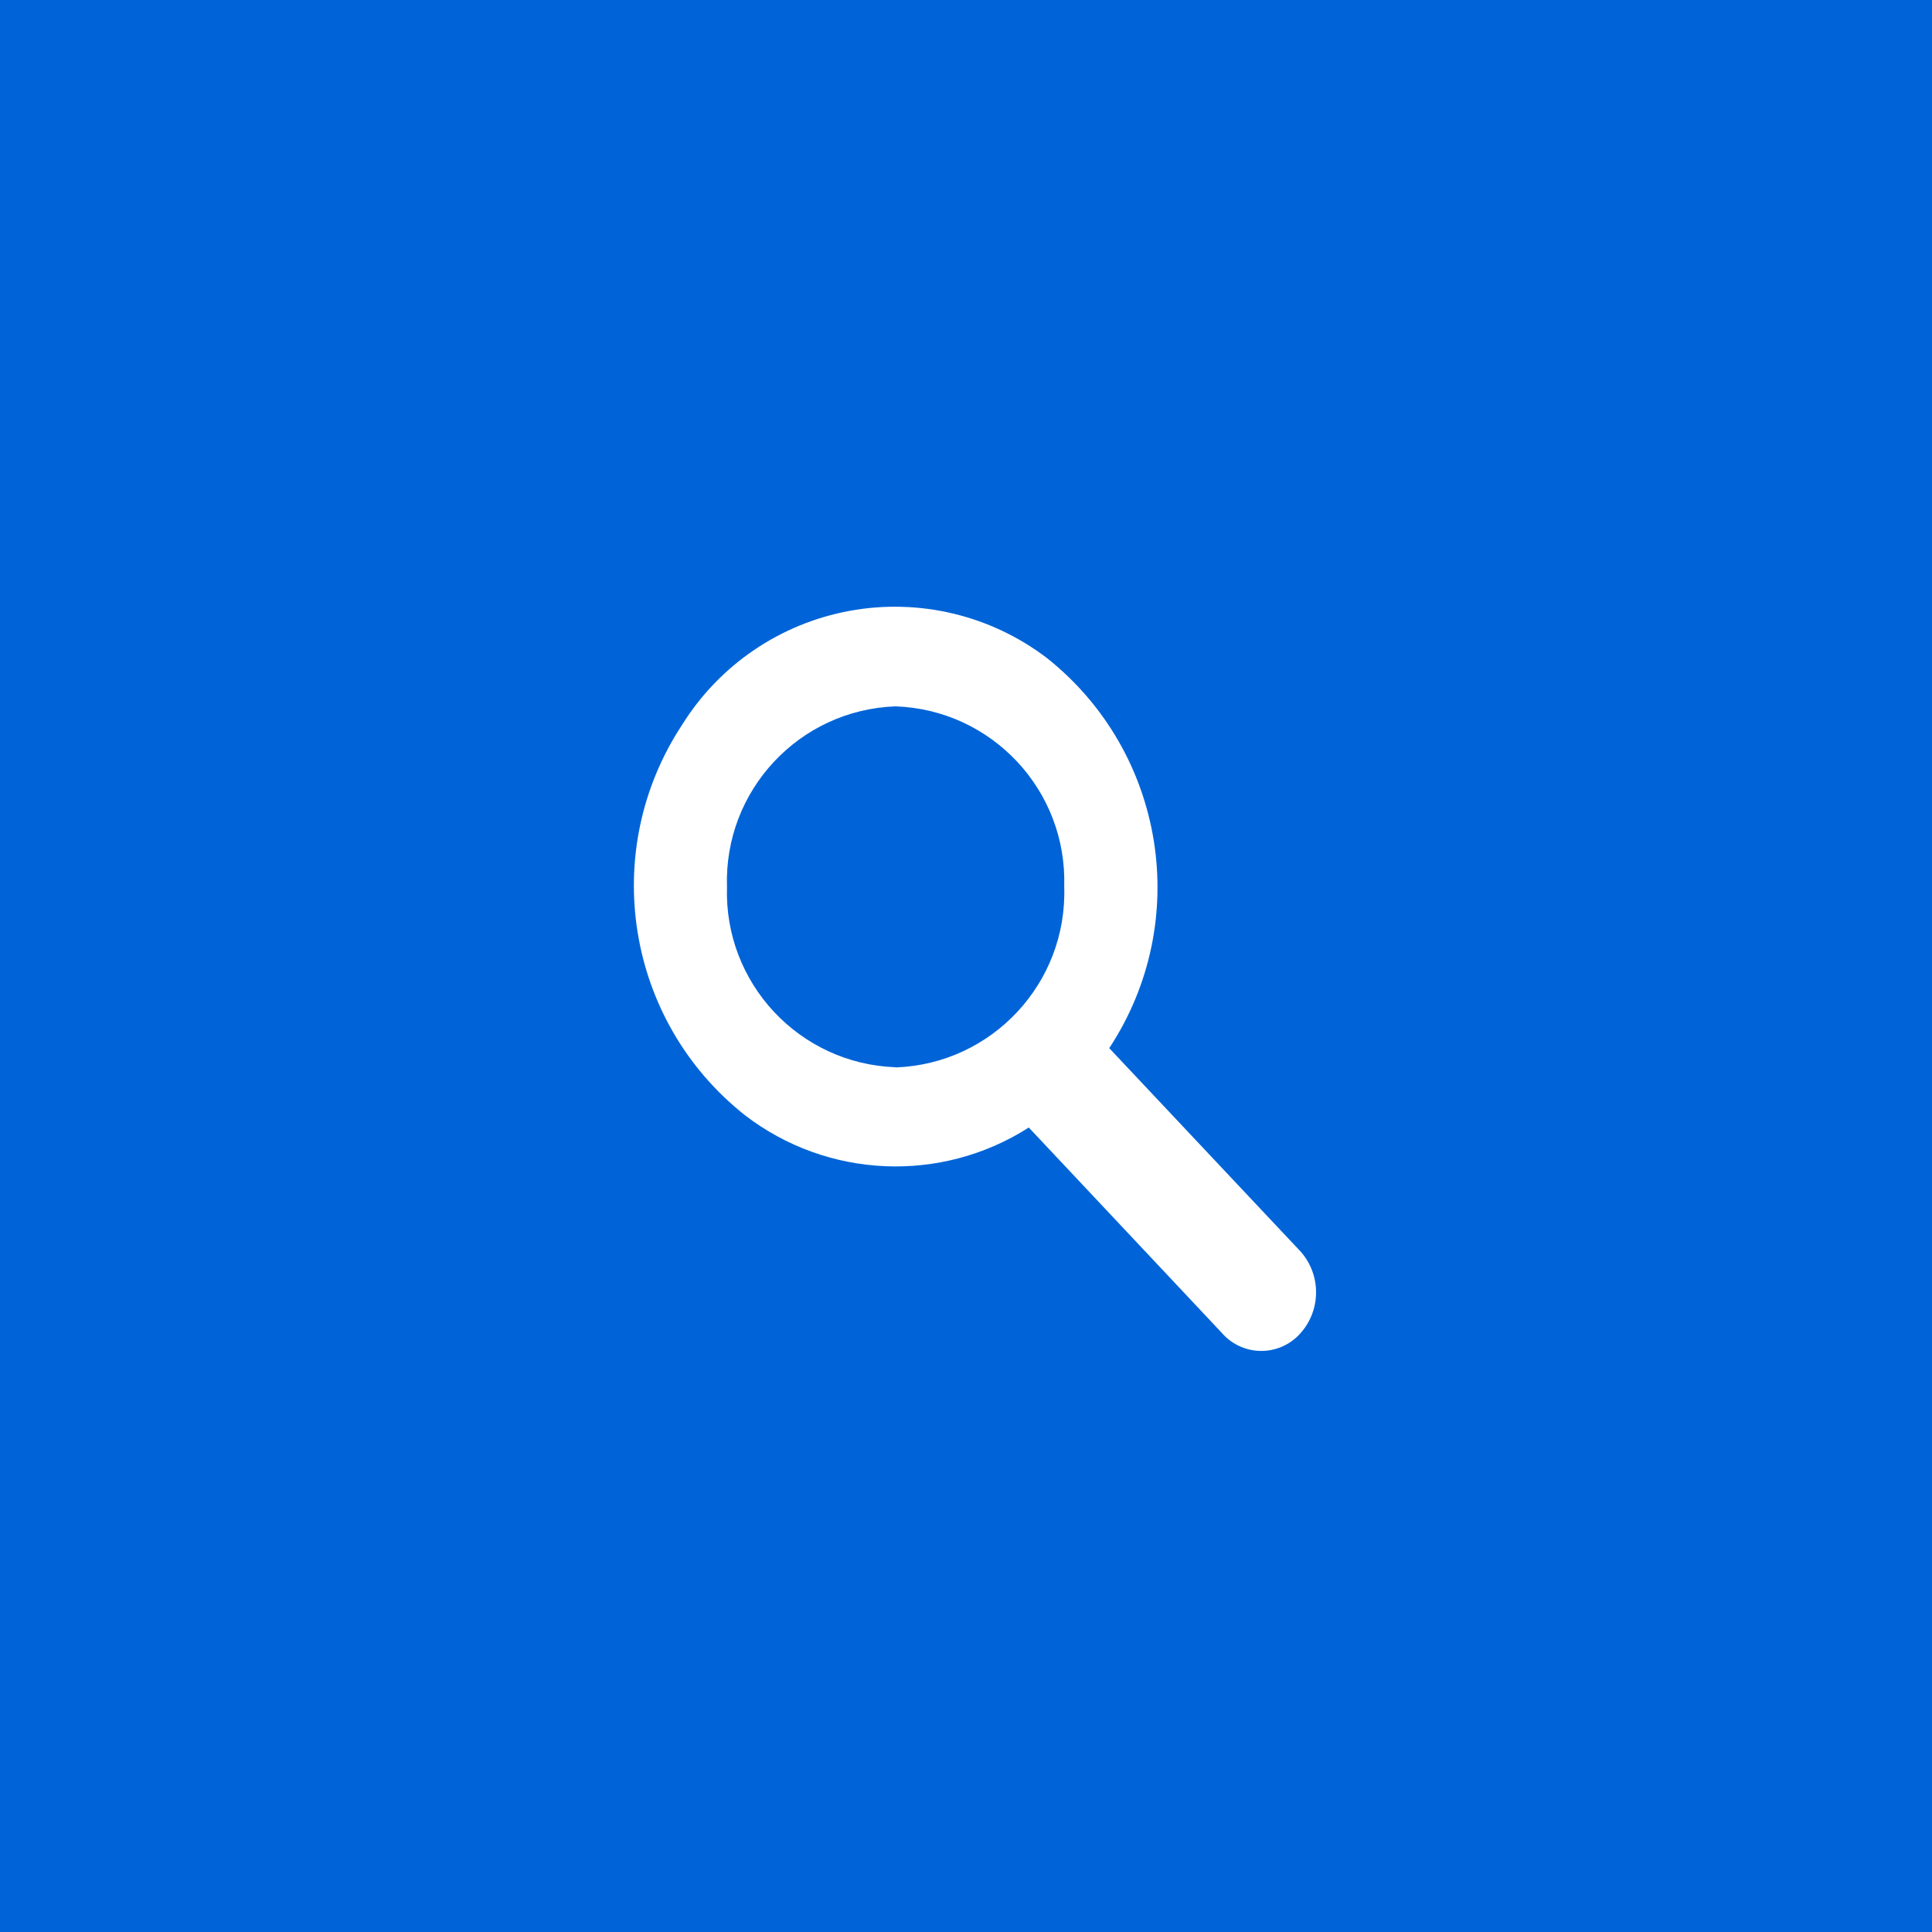
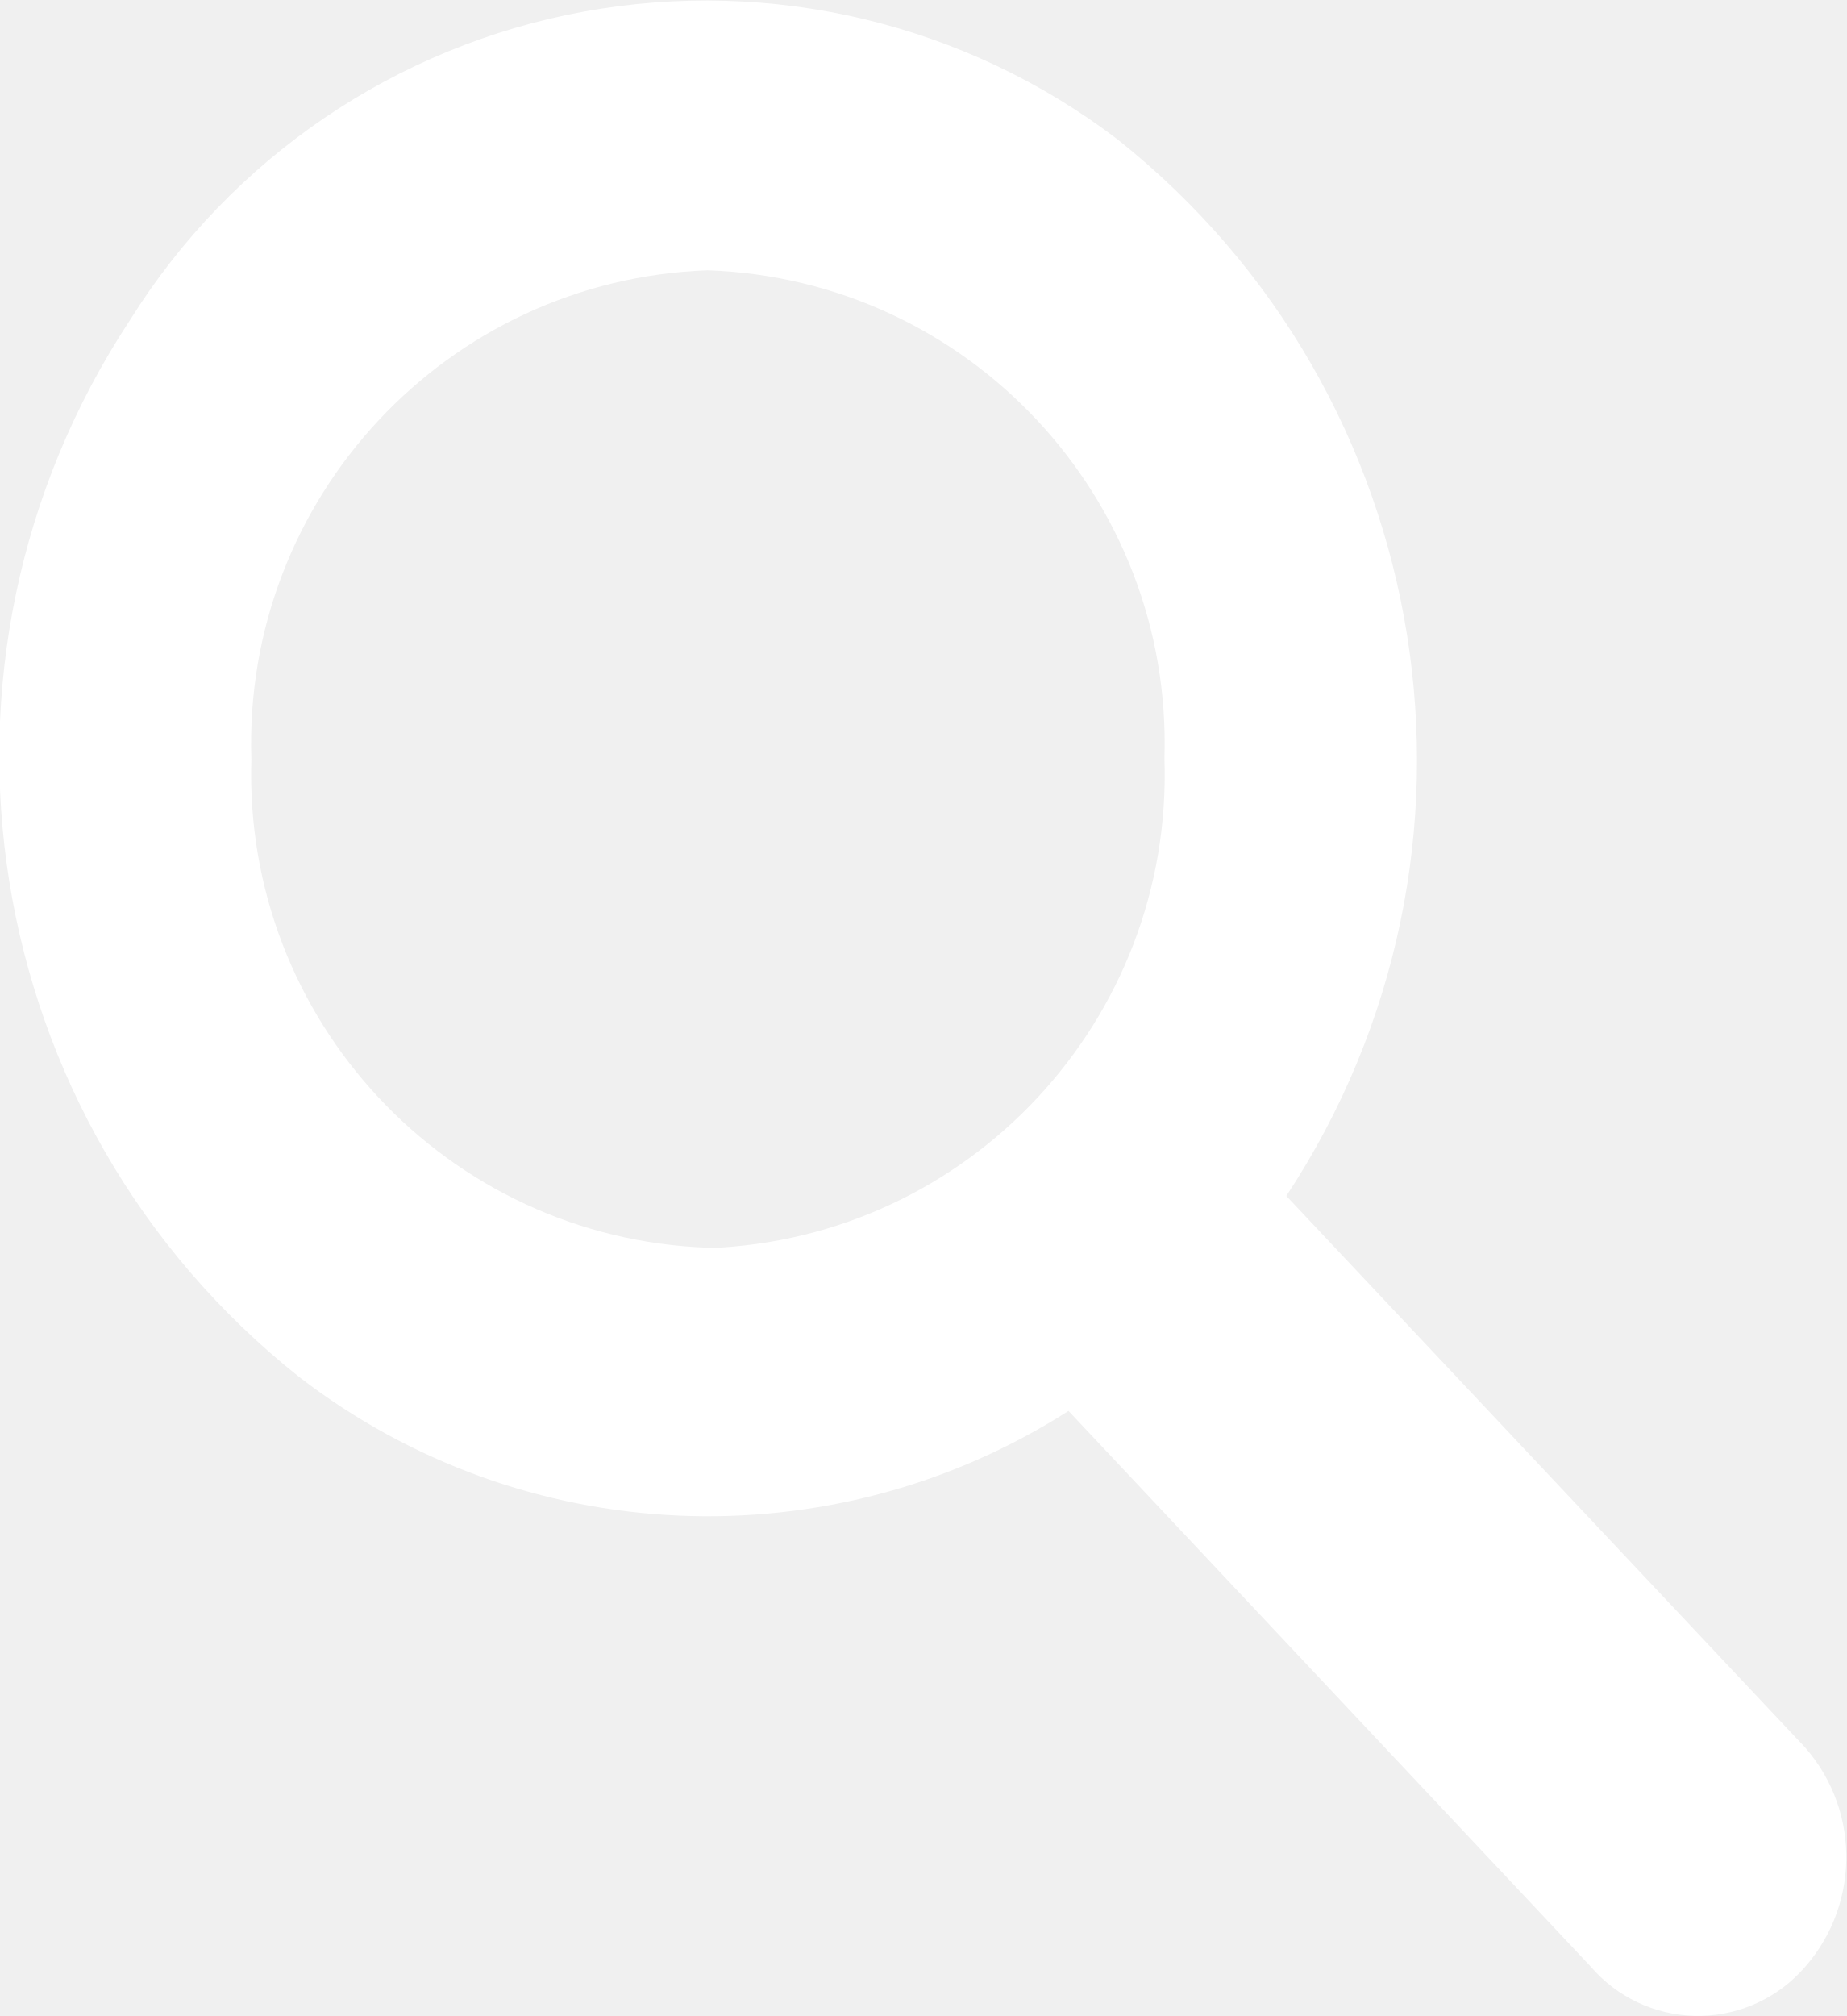
- <svg xmlns="http://www.w3.org/2000/svg" width="56" height="56" viewBox="0 0 56 56">
-   <g id="find" transform="translate(-381.847 -127)">
-     <rect id="Rectangle_1104" data-name="Rectangle 1104" width="56" height="56" transform="translate(381.847 127)" fill="#0064d8" />
-     <g id="surface1" transform="translate(400.228 144.581)">
-       <path id="Path_31" data-name="Path 31" d="M13.88,12.8A8.484,8.484,0,0,0,12.073,1.492,7.27,7.27,0,0,0,1.5,3.427,8.483,8.483,0,0,0,3.311,14.737a7.17,7.17,0,0,0,8.237.364l5.59,5.947a1.514,1.514,0,0,0,2.243.061,1.783,1.783,0,0,0,.058-2.4c-.019-.022-.038-.042-.058-.062Zm-6.193.554A5.071,5.071,0,0,1,2.8,8.127,5.07,5.07,0,0,1,7.684,2.893a5.069,5.069,0,0,1,4.891,5.223,5.073,5.073,0,0,1-4.884,5.243Zm0,0" transform="translate(-0.109 0)" fill="#fff" />
-     </g>
-   </g>
+ <svg xmlns="http://www.w3.org/2000/svg" width="19.767" height="21.577" viewBox="0 0 19.767 21.577">
+   <path id="find" d="M13.88,12.8A8.484,8.484,0,0,0,12.073,1.492,7.27,7.27,0,0,0,1.5,3.427,8.483,8.483,0,0,0,3.311,14.737a7.17,7.17,0,0,0,8.237.364l5.59,5.947a1.514,1.514,0,0,0,2.243.061,1.783,1.783,0,0,0,.058-2.4c-.019-.022-.038-.042-.058-.062Zm-6.193.554A5.071,5.071,0,0,1,2.8,8.127,5.07,5.07,0,0,1,7.684,2.893a5.069,5.069,0,0,1,4.891,5.223,5.073,5.073,0,0,1-4.884,5.243Zm0,0" transform="translate(-0.109 0)" fill="#fff" />
</svg>
